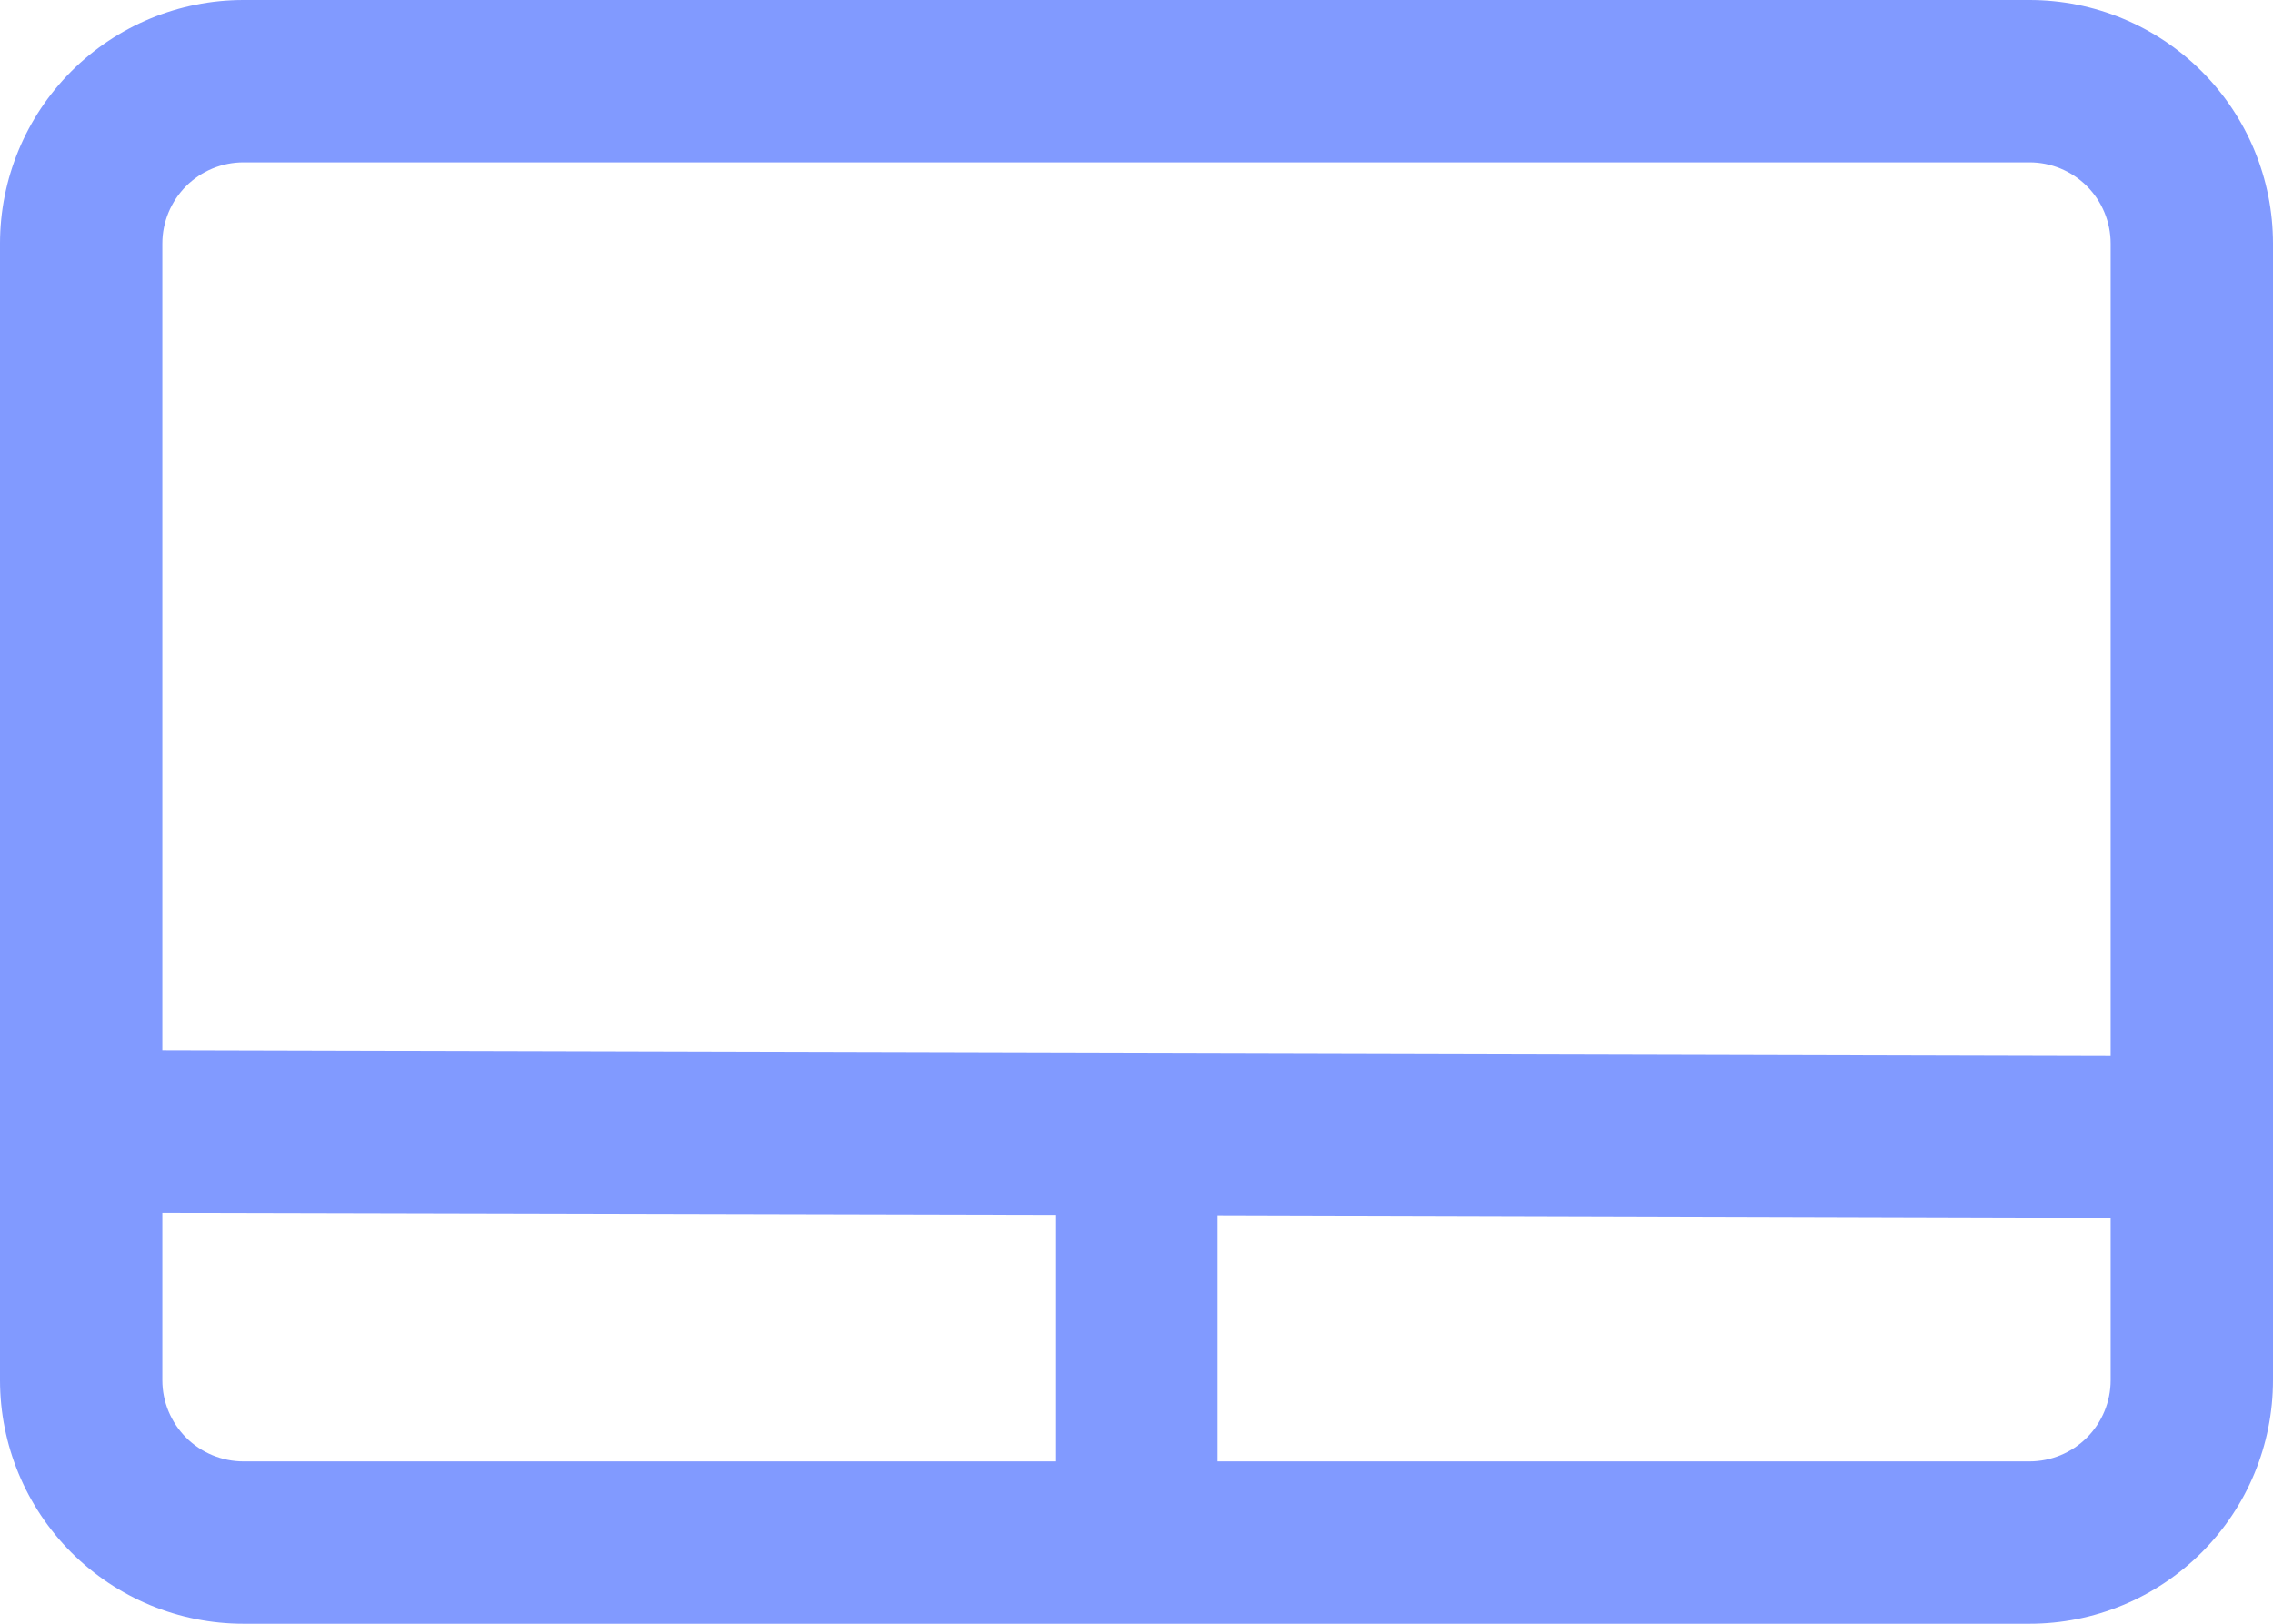
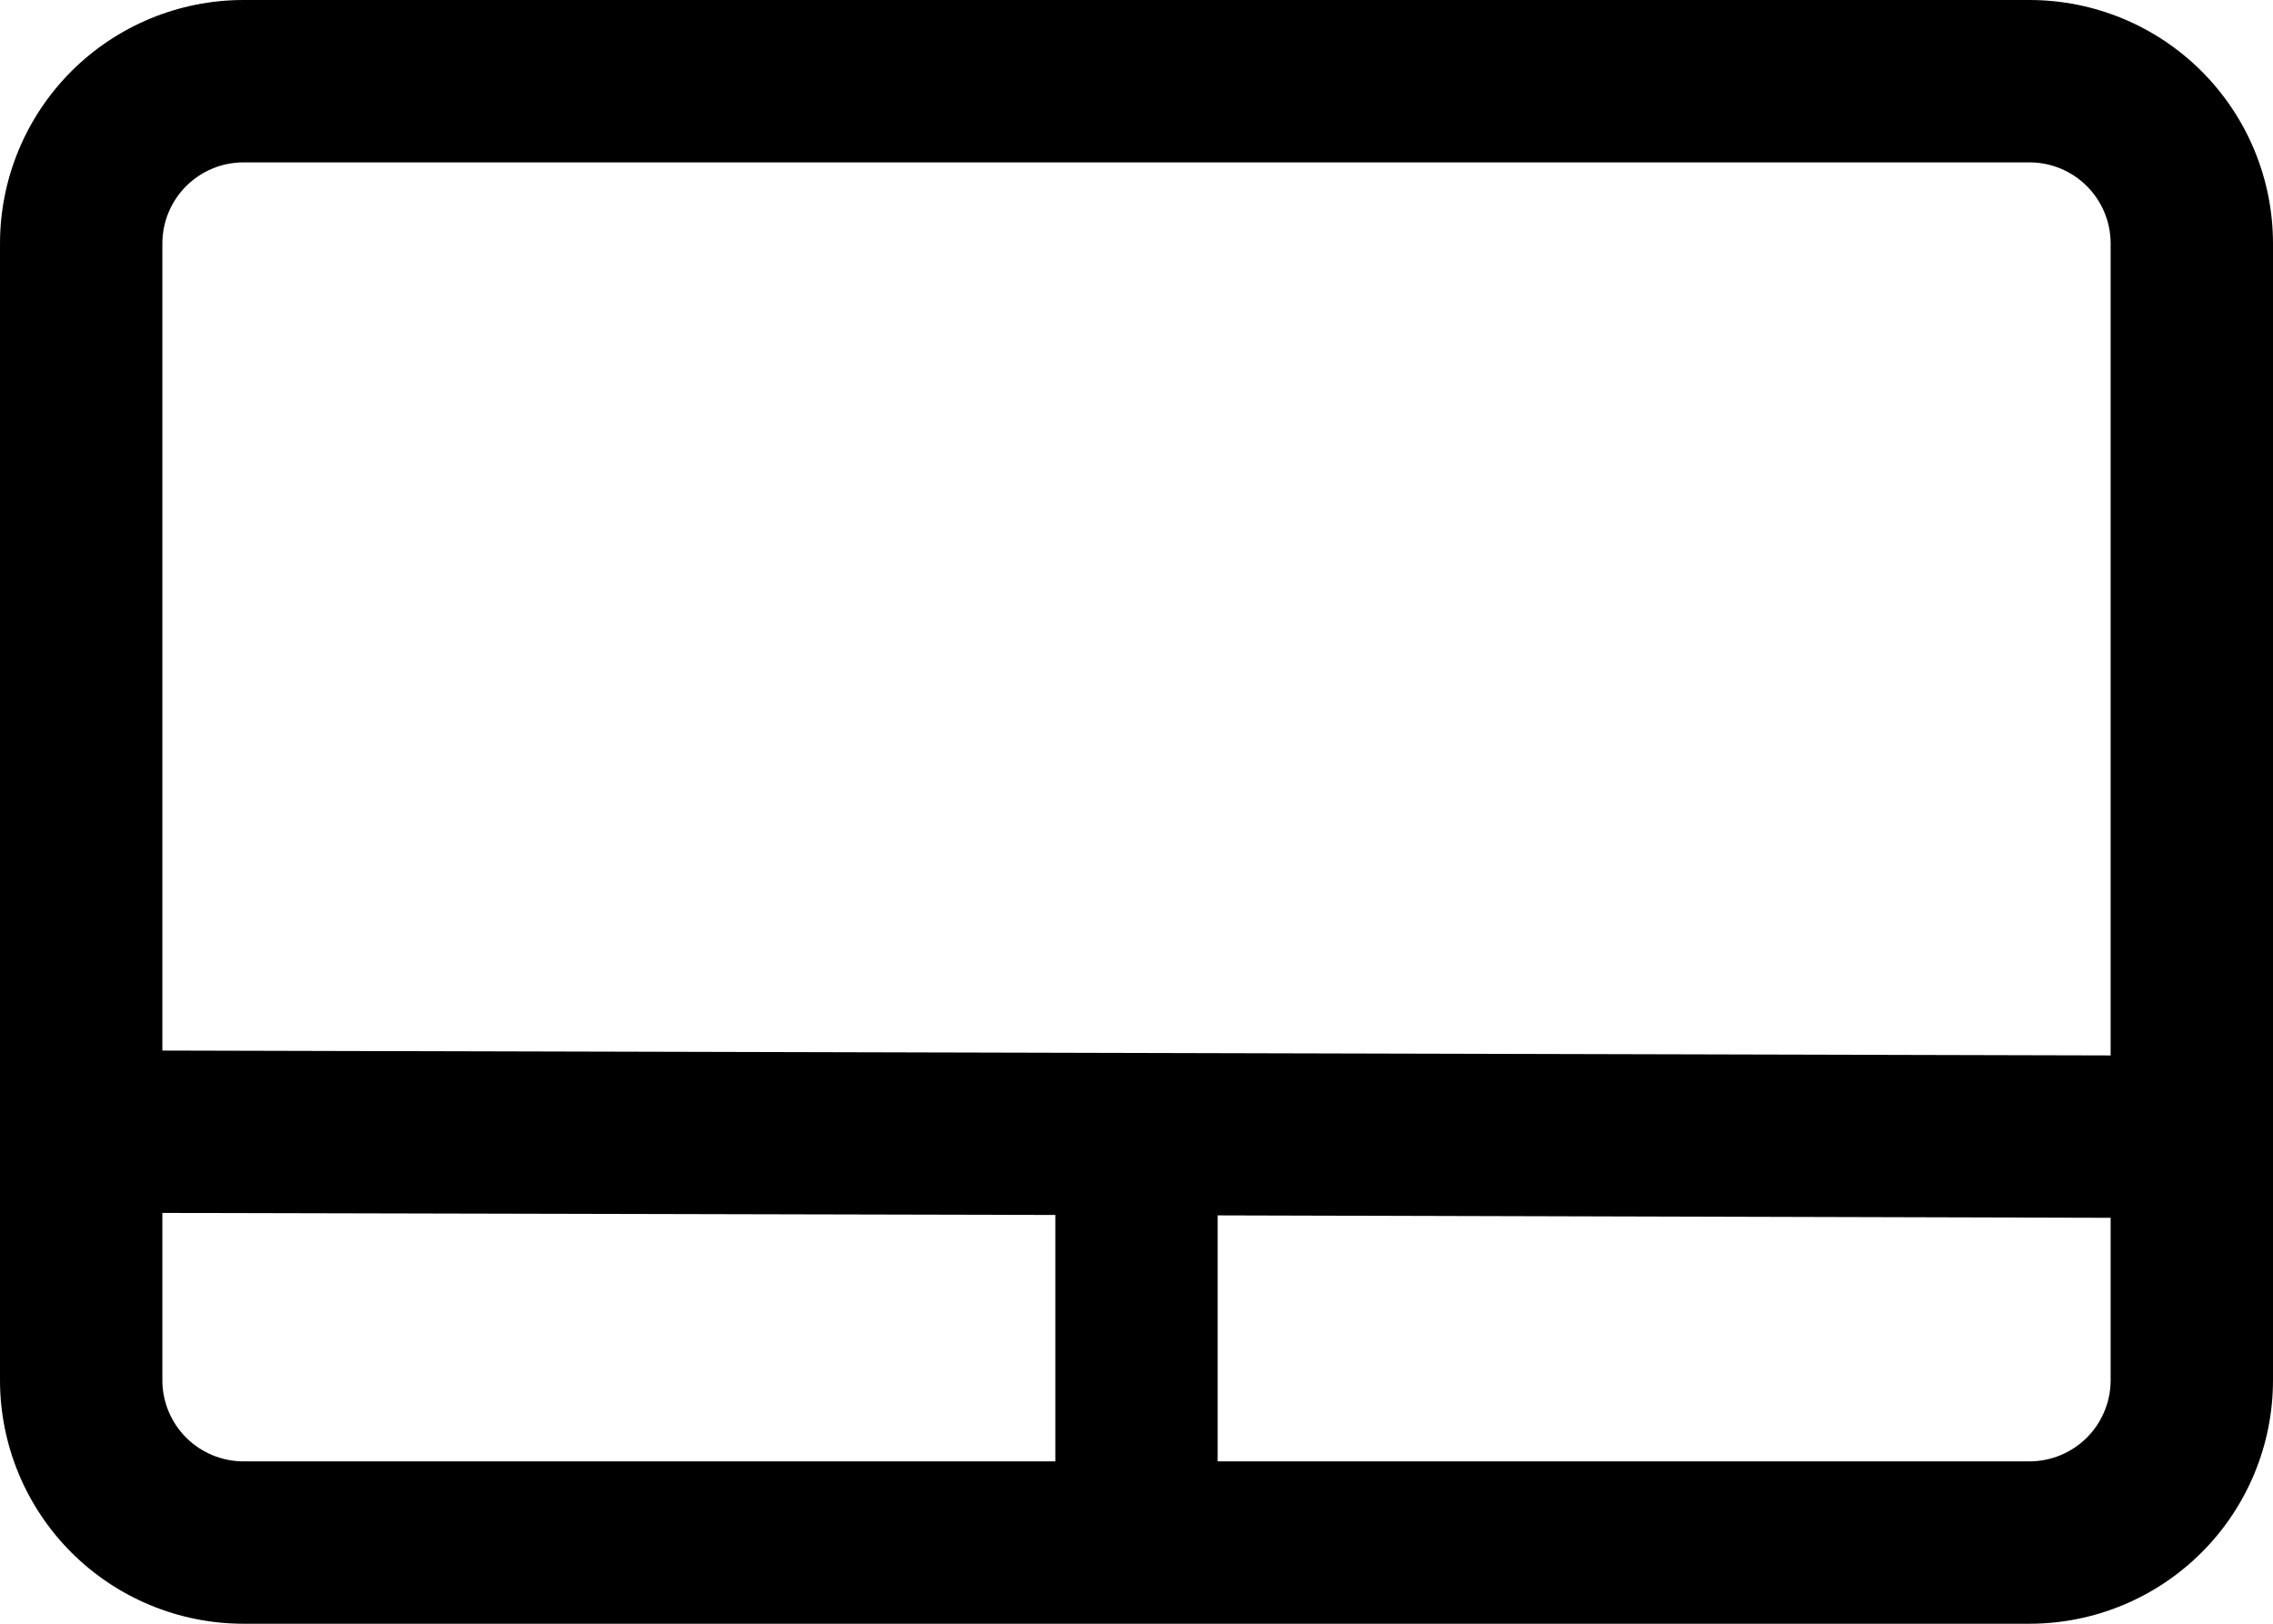
<svg xmlns="http://www.w3.org/2000/svg" viewBox="0 0 490 350">
-   <path fill="#819aff" d="M52.5 350h385a52.51 52.51 0 0 0 37.125-15.375A52.51 52.51 0 0 0 490 297.5v-245a52.51 52.51 0 0 0-15.375-37.125A52.51 52.51 0 0 0 437.5 0h-385a52.51 52.51 0 0 0-37.125 15.375A52.51 52.51 0 0 0 0 52.5v245a52.51 52.51 0 0 0 15.375 37.125A52.51 52.51 0 0 0 52.5 350ZM35 297.5v-36.051l192.5.438V315h-175c-4.64 0-9.094-1.844-12.375-5.125A17.504 17.504 0 0 1 35 297.5ZM437.5 315h-175v-53.023l192.5.523v35c0 4.641-1.844 9.094-5.125 12.375A17.504 17.504 0 0 1 437.5 315zM52.5 35h385c4.64 0 9.094 1.844 12.375 5.125A17.504 17.504 0 0 1 455 52.5v175l-420-1.05V52.5c0-4.641 1.844-9.095 5.125-12.376A17.504 17.504 0 0 1 52.5 35z" />
+   <path fill="currentColor" d="M52.5 350h385a52.51 52.51 0 0 0 37.125-15.375A52.51 52.51 0 0 0 490 297.5v-245a52.51 52.51 0 0 0-15.375-37.125A52.51 52.51 0 0 0 437.5 0h-385a52.51 52.51 0 0 0-37.125 15.375A52.51 52.51 0 0 0 0 52.5v245a52.51 52.51 0 0 0 15.375 37.125A52.51 52.51 0 0 0 52.5 350ZM35 297.5v-36.051l192.5.438V315h-175c-4.64 0-9.094-1.844-12.375-5.125A17.504 17.504 0 0 1 35 297.5ZM437.5 315h-175v-53.023l192.5.523v35c0 4.641-1.844 9.094-5.125 12.375A17.504 17.504 0 0 1 437.5 315zM52.5 35h385c4.64 0 9.094 1.844 12.375 5.125A17.504 17.504 0 0 1 455 52.5v175l-420-1.05V52.5c0-4.641 1.844-9.095 5.125-12.376A17.504 17.504 0 0 1 52.5 35z" />
</svg>
